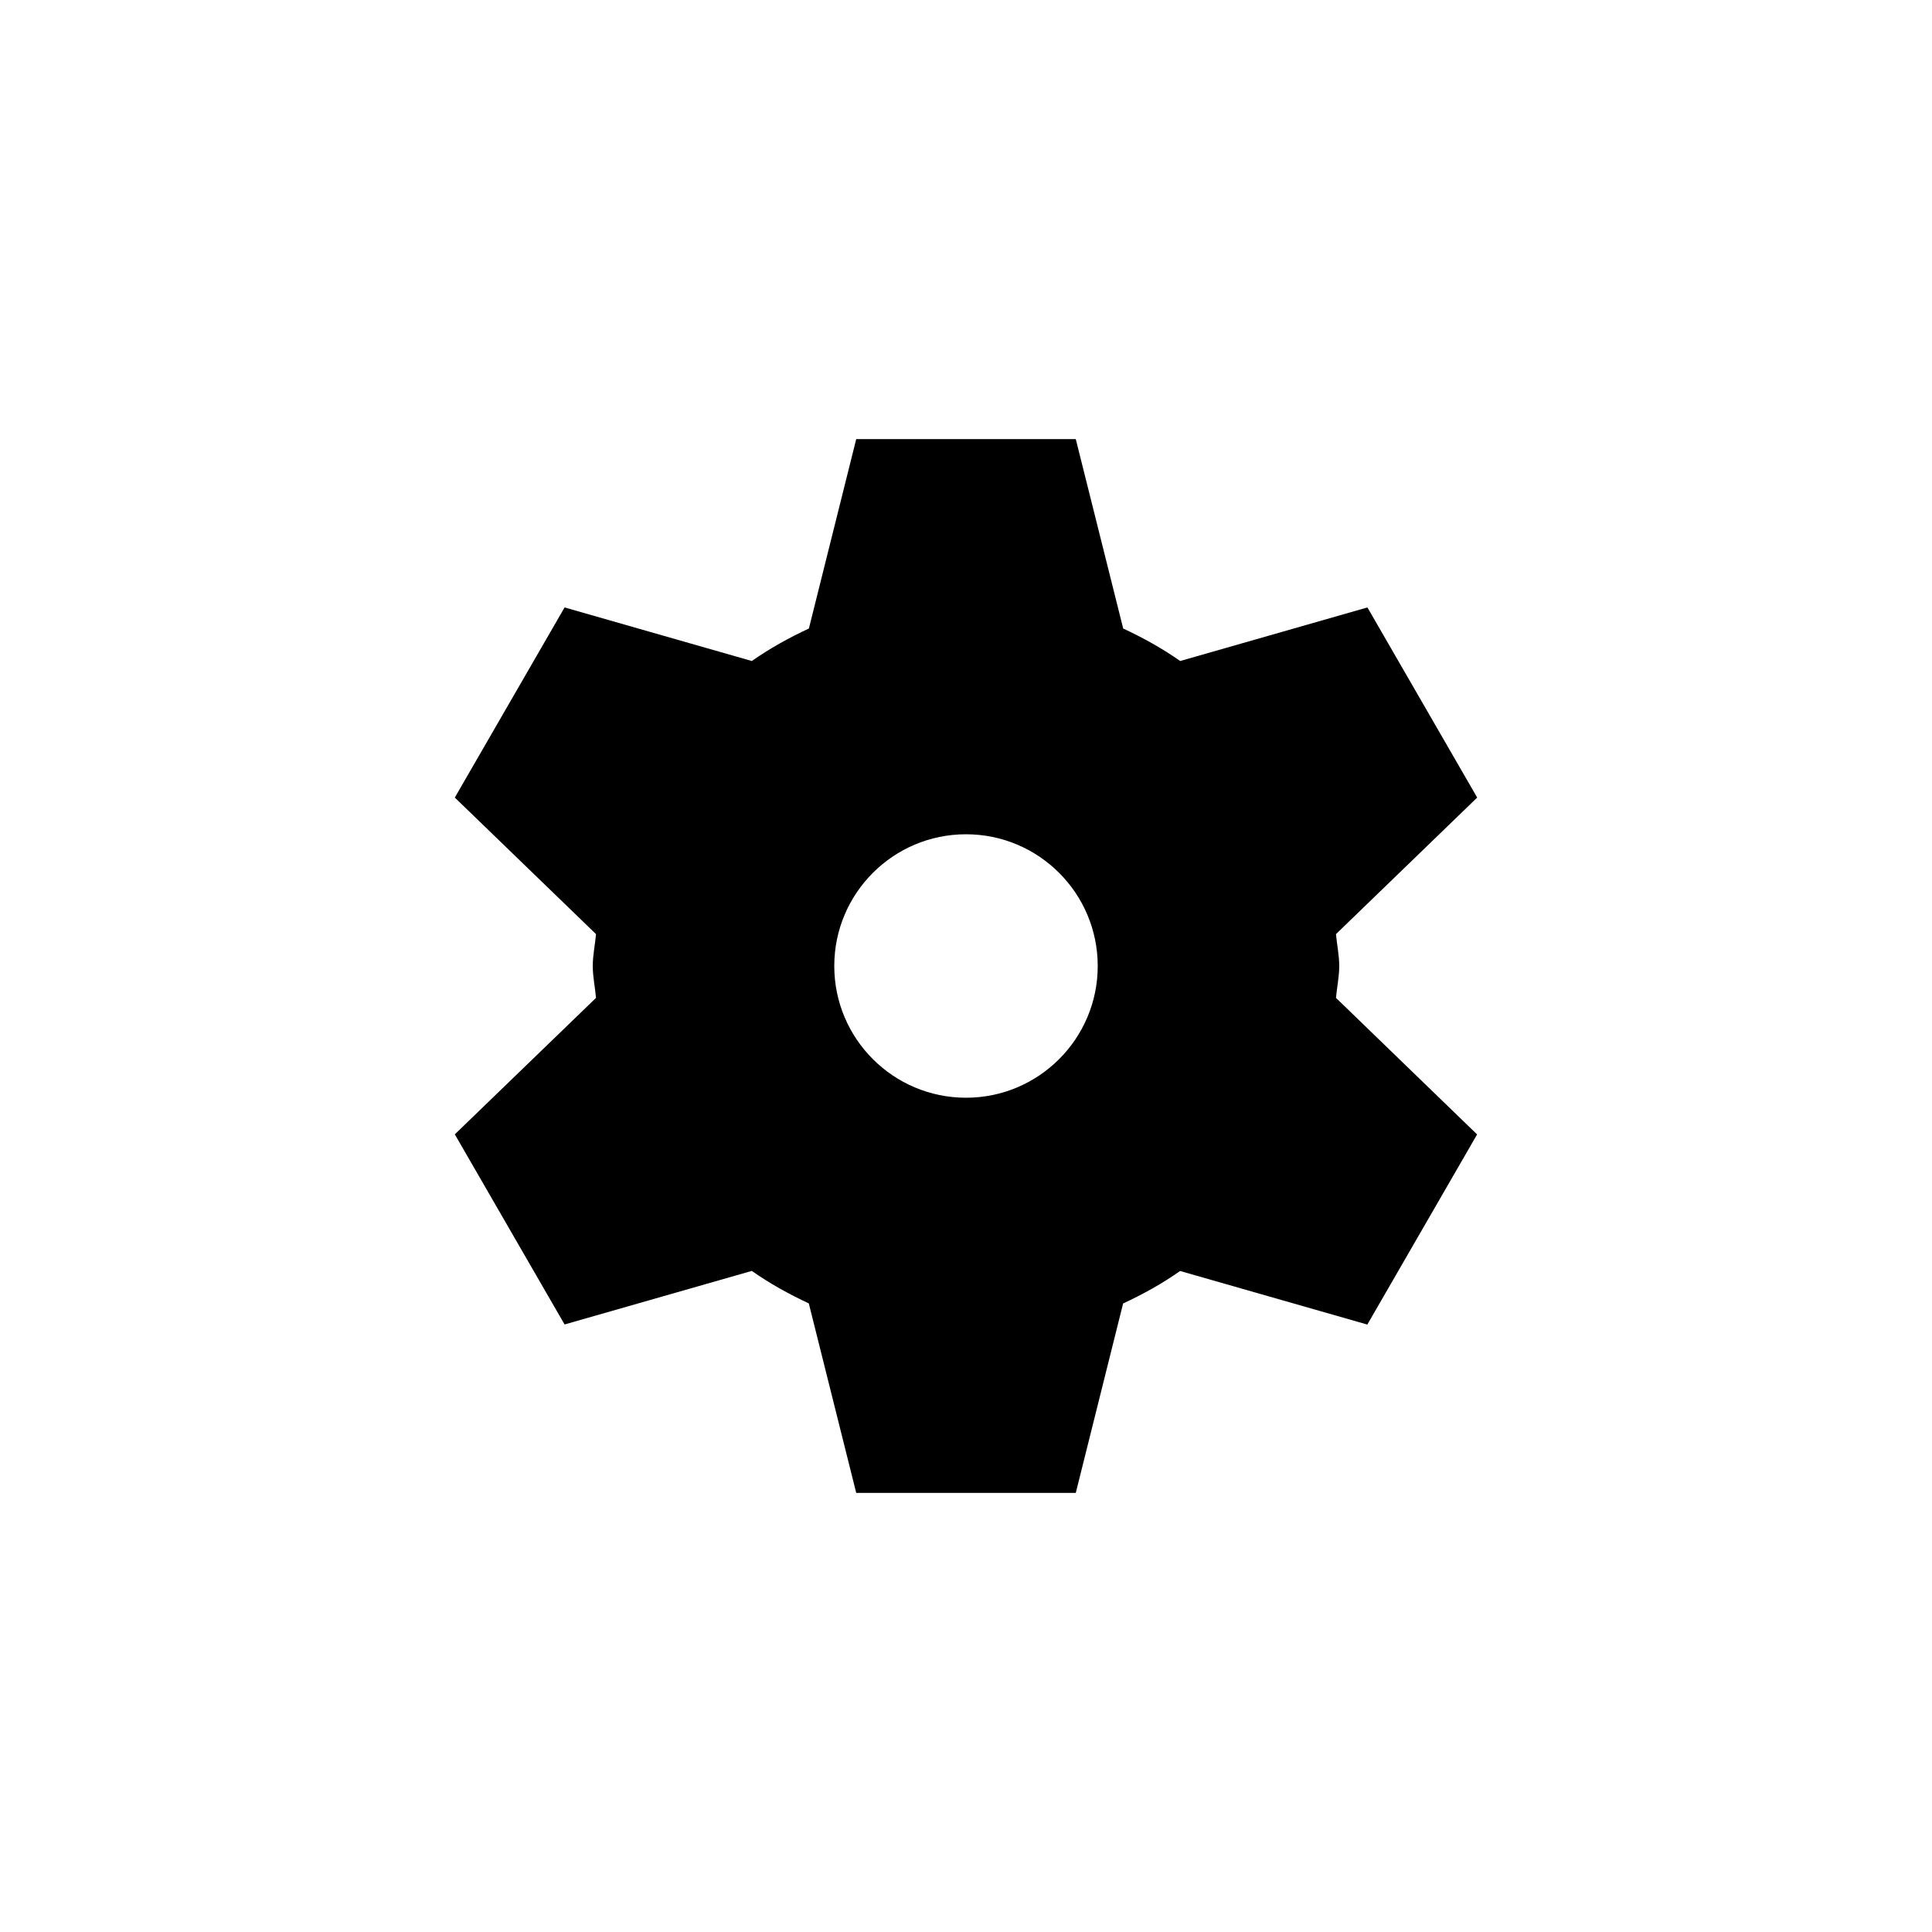
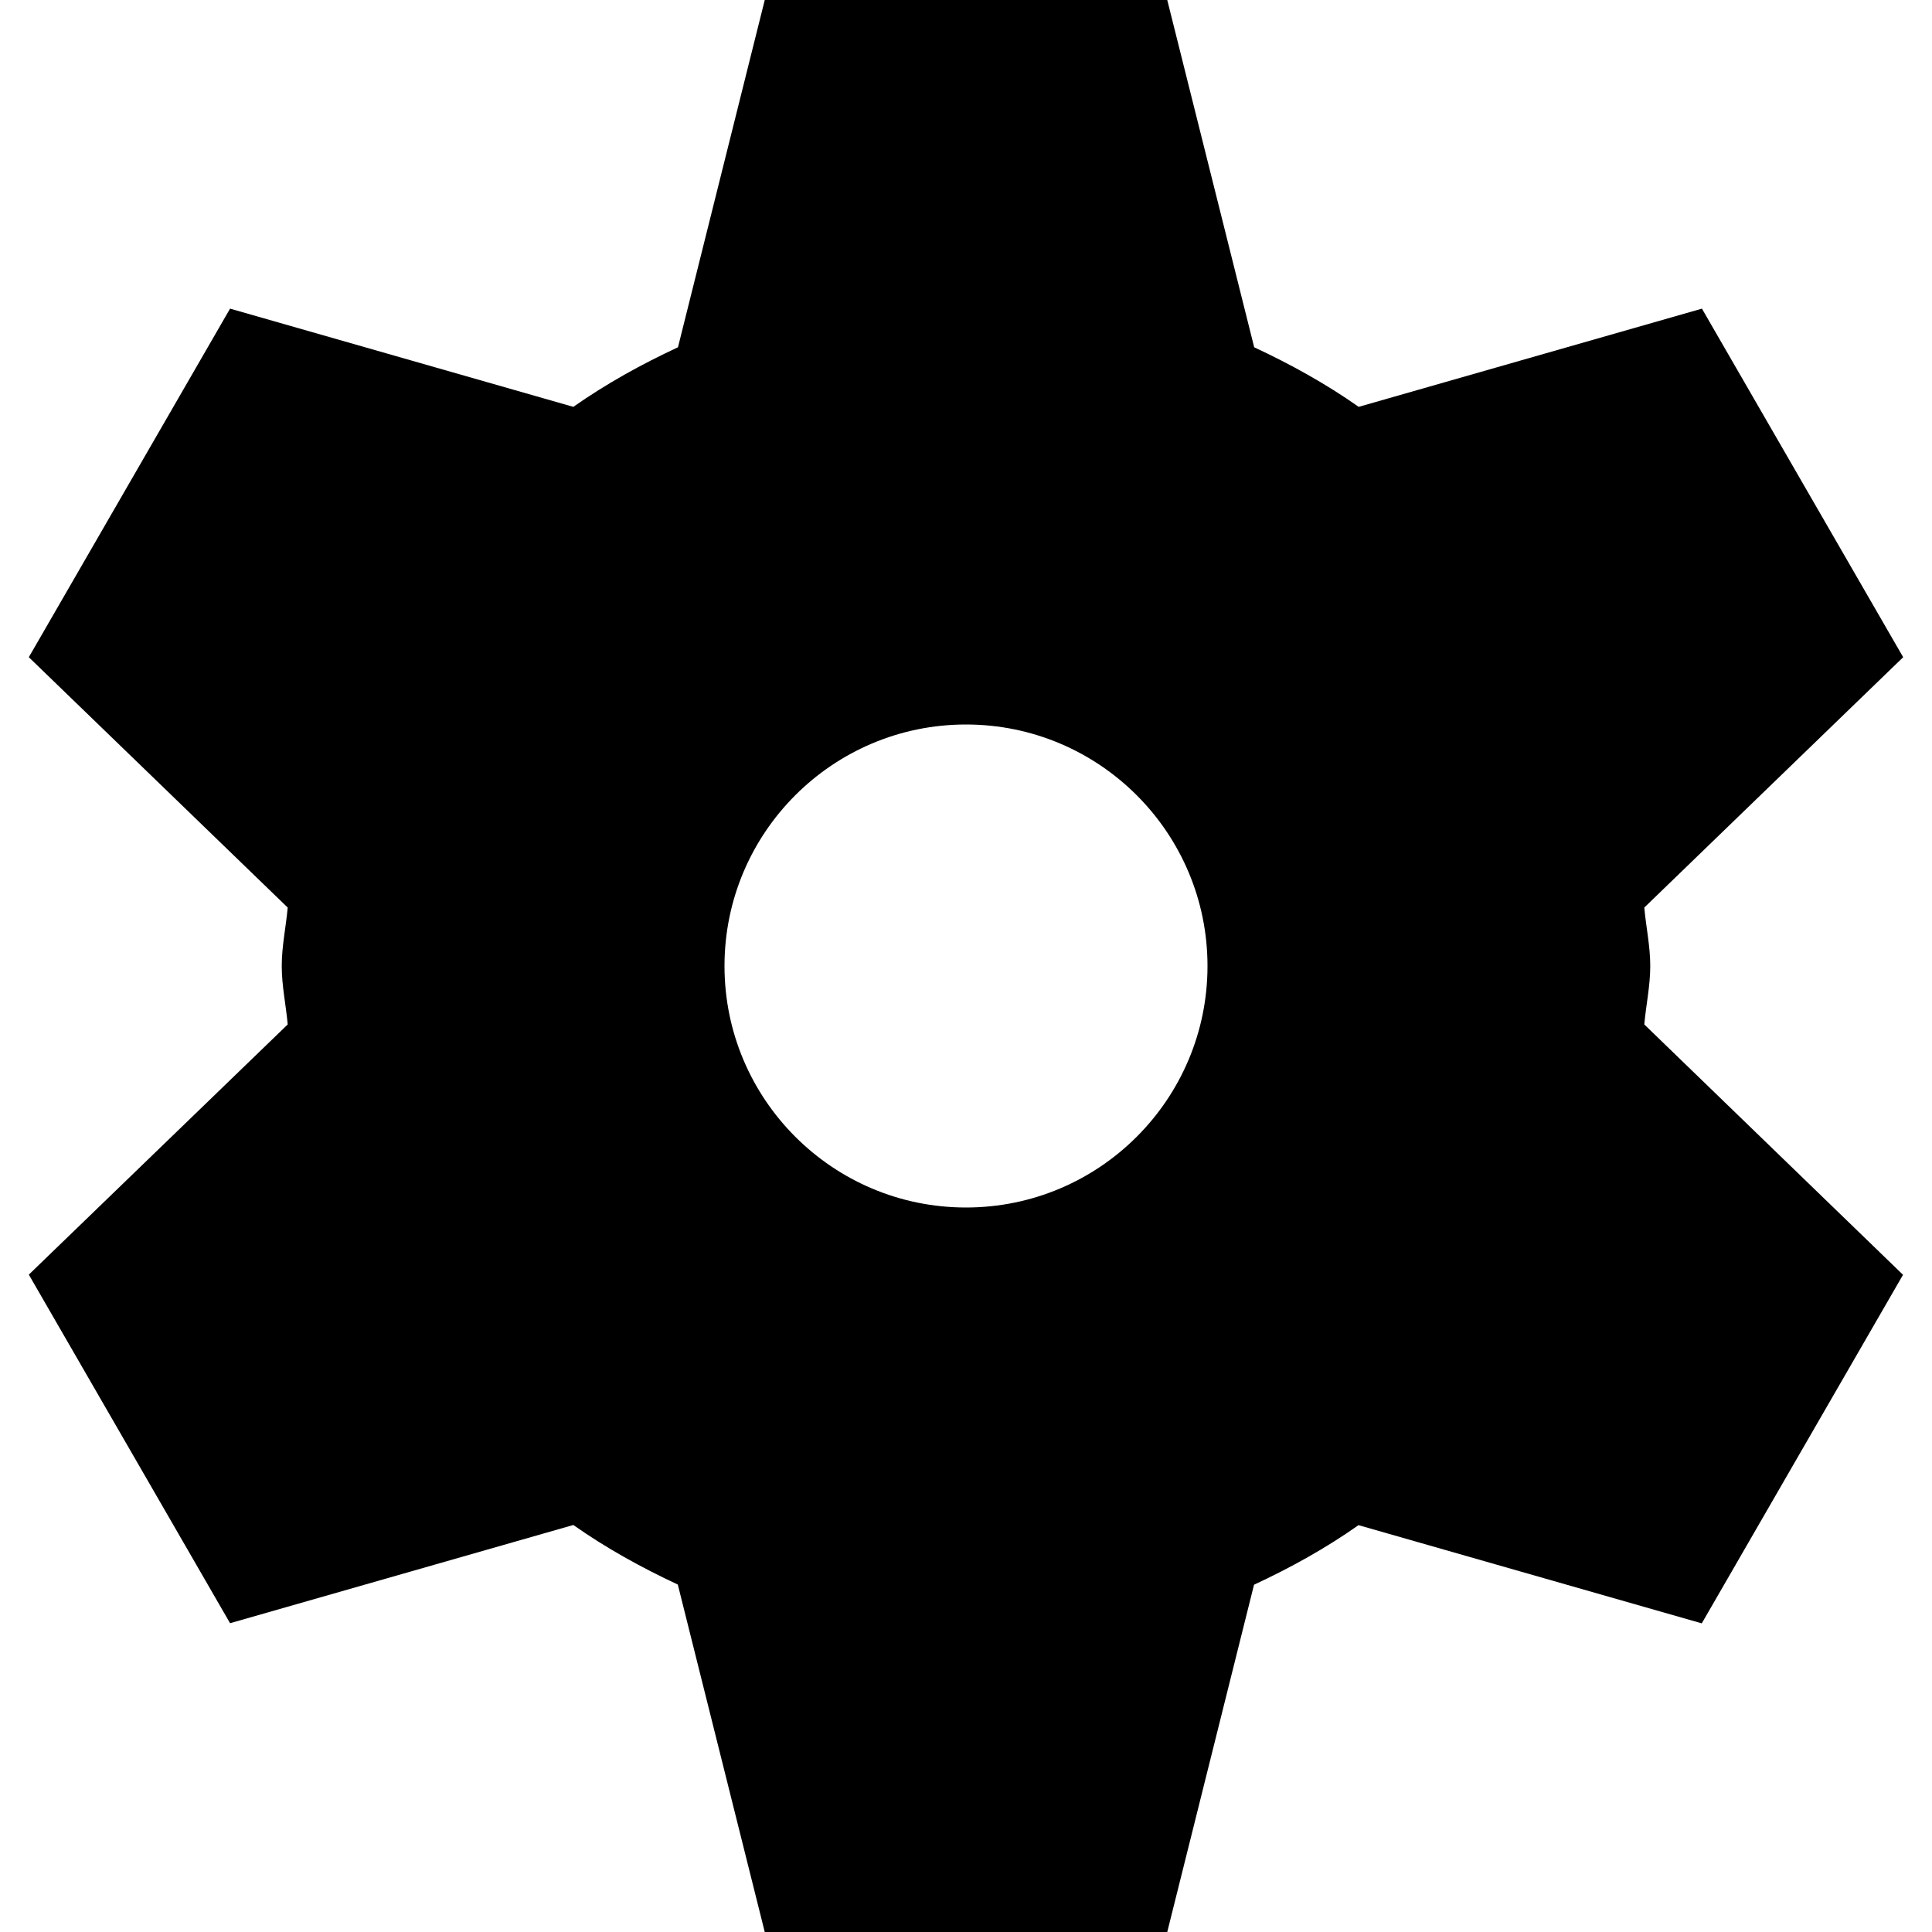
- <svg xmlns="http://www.w3.org/2000/svg" width="1em" height="1em" viewBox="-5 -5 22 22" xml:space="preserve">
+ <svg xmlns="http://www.w3.org/2000/svg" width="1em" height="1em" viewBox="0 0 12 12" xml:space="preserve">
  <path d="M10.25,6c0-0.124-0.026-0.241-0.037-0.363l1.608-1.555l-1.25-2.165  c0,0-1.267,0.363-2.132,0.61c-0.203-0.143-0.422-0.264-0.649-0.37L7.25,0h-2.5  c0,0-0.321,1.286-0.539,2.157C3.983,2.263,3.765,2.384,3.561,2.527L1.429,1.917  l-1.25,2.165c0,0,0.964,0.932,1.608,1.555C1.776,5.759,1.75,5.876,1.75,6  s0.026,0.241,0.037,0.363L0.179,7.917l1.25,2.165l2.132-0.61  c0.203,0.143,0.422,0.264,0.649,0.37L4.75,12h2.5l0.539-2.157  c0.228-0.106,0.446-0.227,0.649-0.37l2.132,0.61l1.25-2.165L10.213,6.363  C10.224,6.241,10.25,6.124,10.25,6z M6,7.5C5.172,7.5,4.5,6.828,4.5,6S5.172,4.5,6,4.5S7.5,5.172,7.5,6  S6.828,7.5,6,7.5z" fill="222222" />
</svg>
